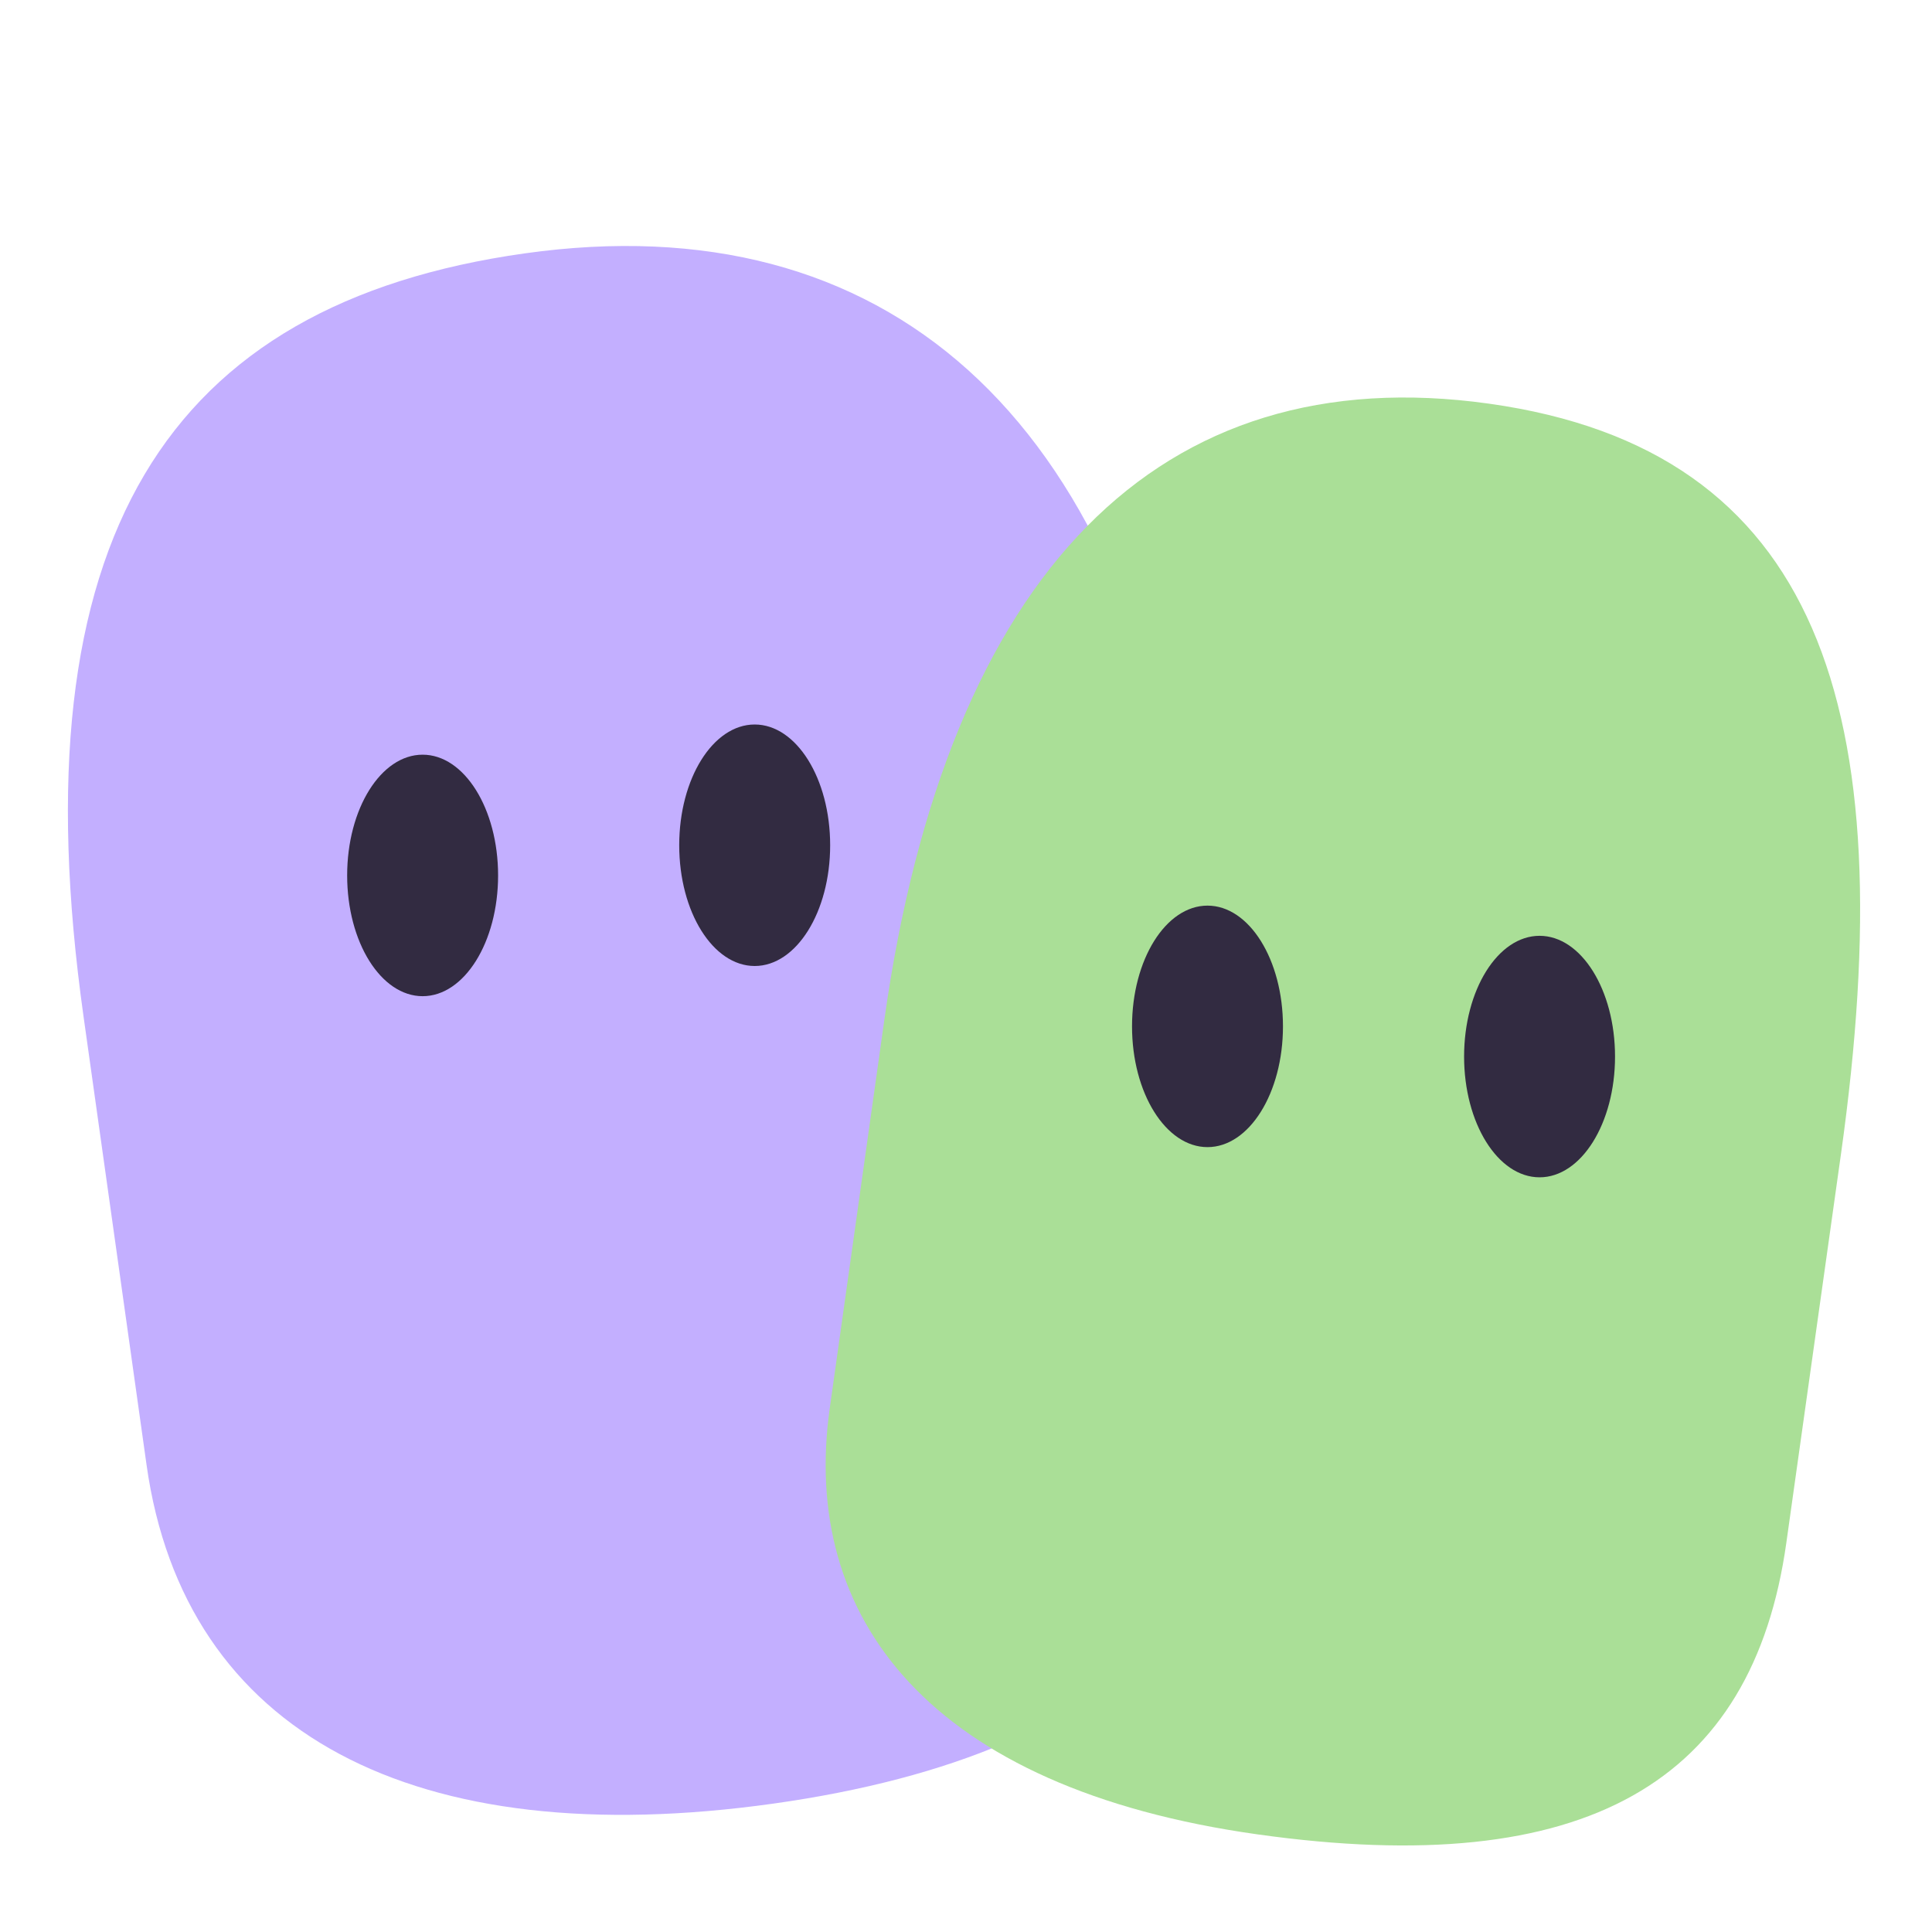
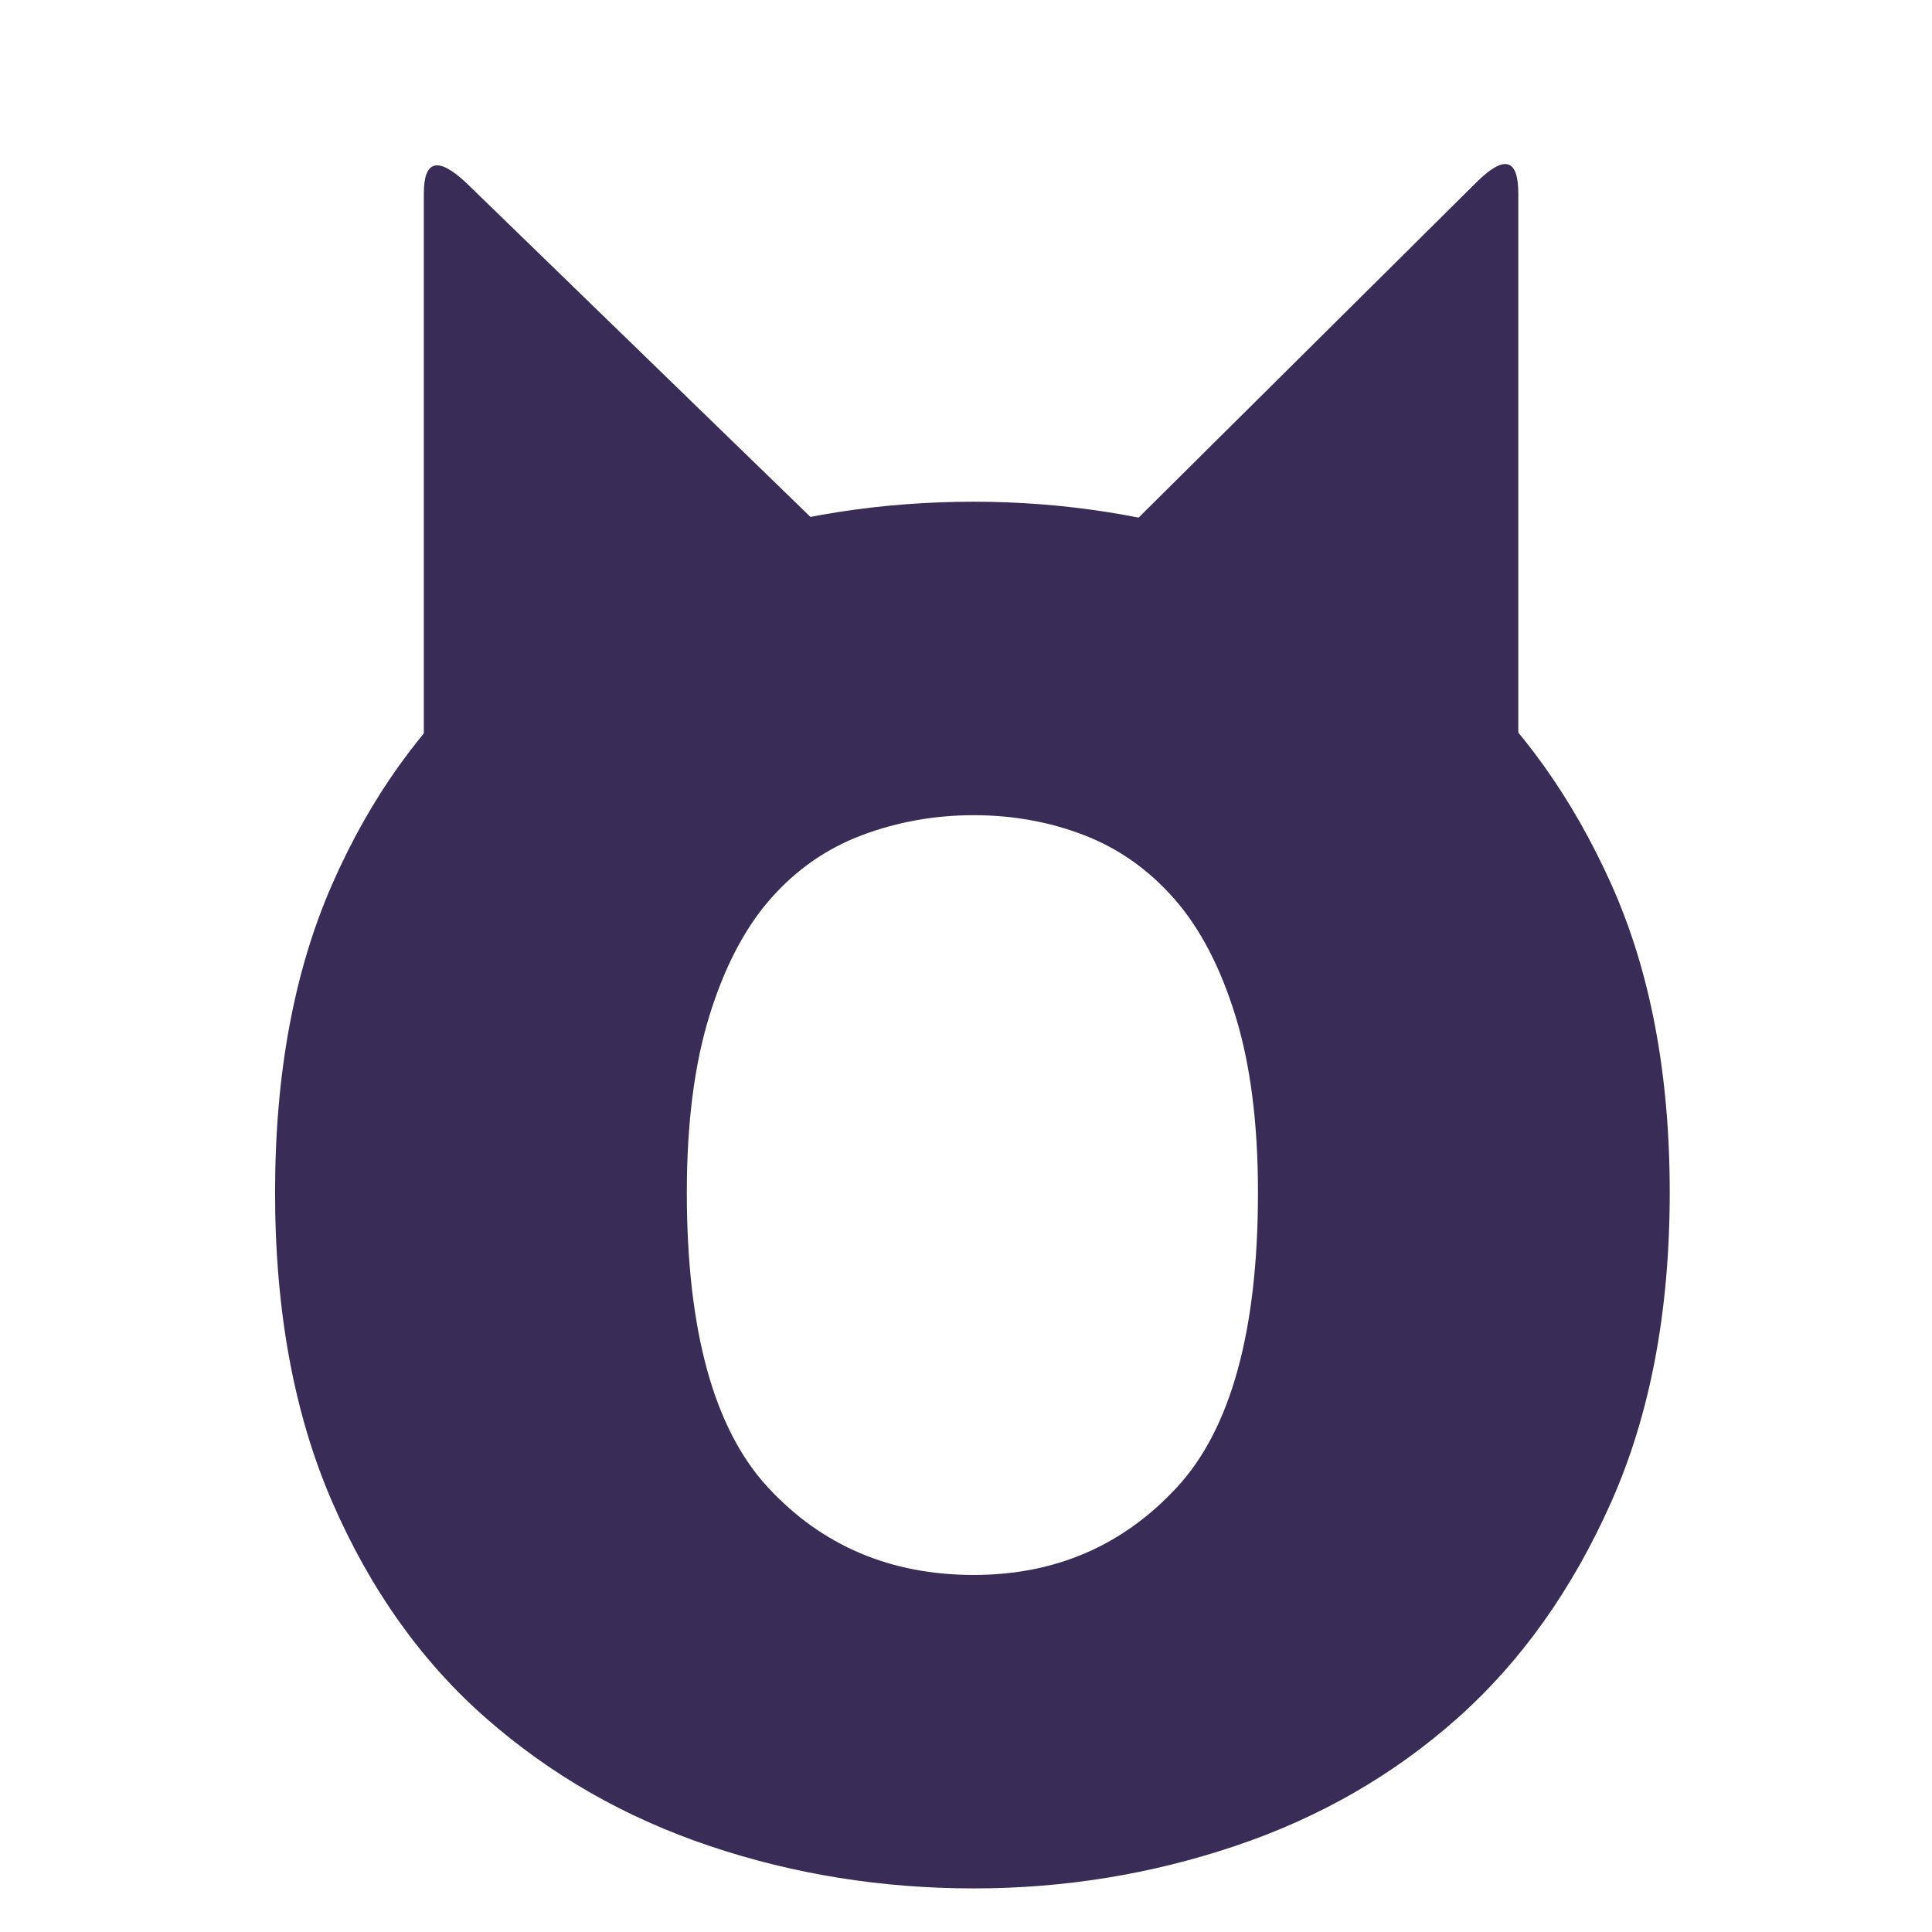
<svg xmlns="http://www.w3.org/2000/svg" viewBox="0 0 64 64">
-   <path d="M3 31C3 15 9 8 21 8s19 8 19 23v15c0 9-6 14-18 14S3 55 3 46Z" fill="#c3afff" transform="rotate(-8 22 34)" />
-   <path d="M29 36c0-15 6-23 17-23s15 8 15 23v13c0 8-5 12-16 12S29 56 29 49Z" fill="#aadf97" transform="rotate(8 45 37)" />
-   <g fill="#322b41">
-     <ellipse cx="14" cy="29" rx="2.5" ry="4" />
-     <ellipse cx="25" cy="28" rx="2.5" ry="4" />
-     <ellipse cx="40" cy="34" rx="2.5" ry="4" />
-     <ellipse cx="51" cy="35" rx="2.5" ry="4" />
+   <style>
+     .cat { fill: #392c57; }
+     @media (prefers-color-scheme: dark) { .cat { fill: #c3afff; } }
+   </style>
+   <g class="cat" transform="translate(7 61.5) scale(.088 -.088)">
+     <path d="M24 250Q24 317 45.5 366Q67 415 103.5 447Q140 479 187.5 494.5Q235 510 287 510Q338 510 385.5 494.5Q433 479 469 447Q505 415 527 366Q549 317 549 250Q549 183 527 133.5Q505 84 469 52Q433 20 385.5 4Q338 -12 287 -12Q235 -12 187.5 4Q140 20 103.5 52Q67 84 45.5 133.5Q24 183 24 250ZM287 106Q333 106 363.5 139Q394 172 394 250Q394 289 385.5 316.5Q377 344 362.5 360.5Q348 377 328.5 384.5Q309 392 287 392Q265 392 245 384.5Q225 377 210.5 360.5Q196 344 187.5 316.5Q179 289 179 250Q179 172 209.5 139Q240 106 287 106Z" />
+     <path d="M80 420L80 626Q80 645 96 630L232 498ZM343 498L476 630Q492 646 492 626L492 420Z" />
  </g>
</svg>
